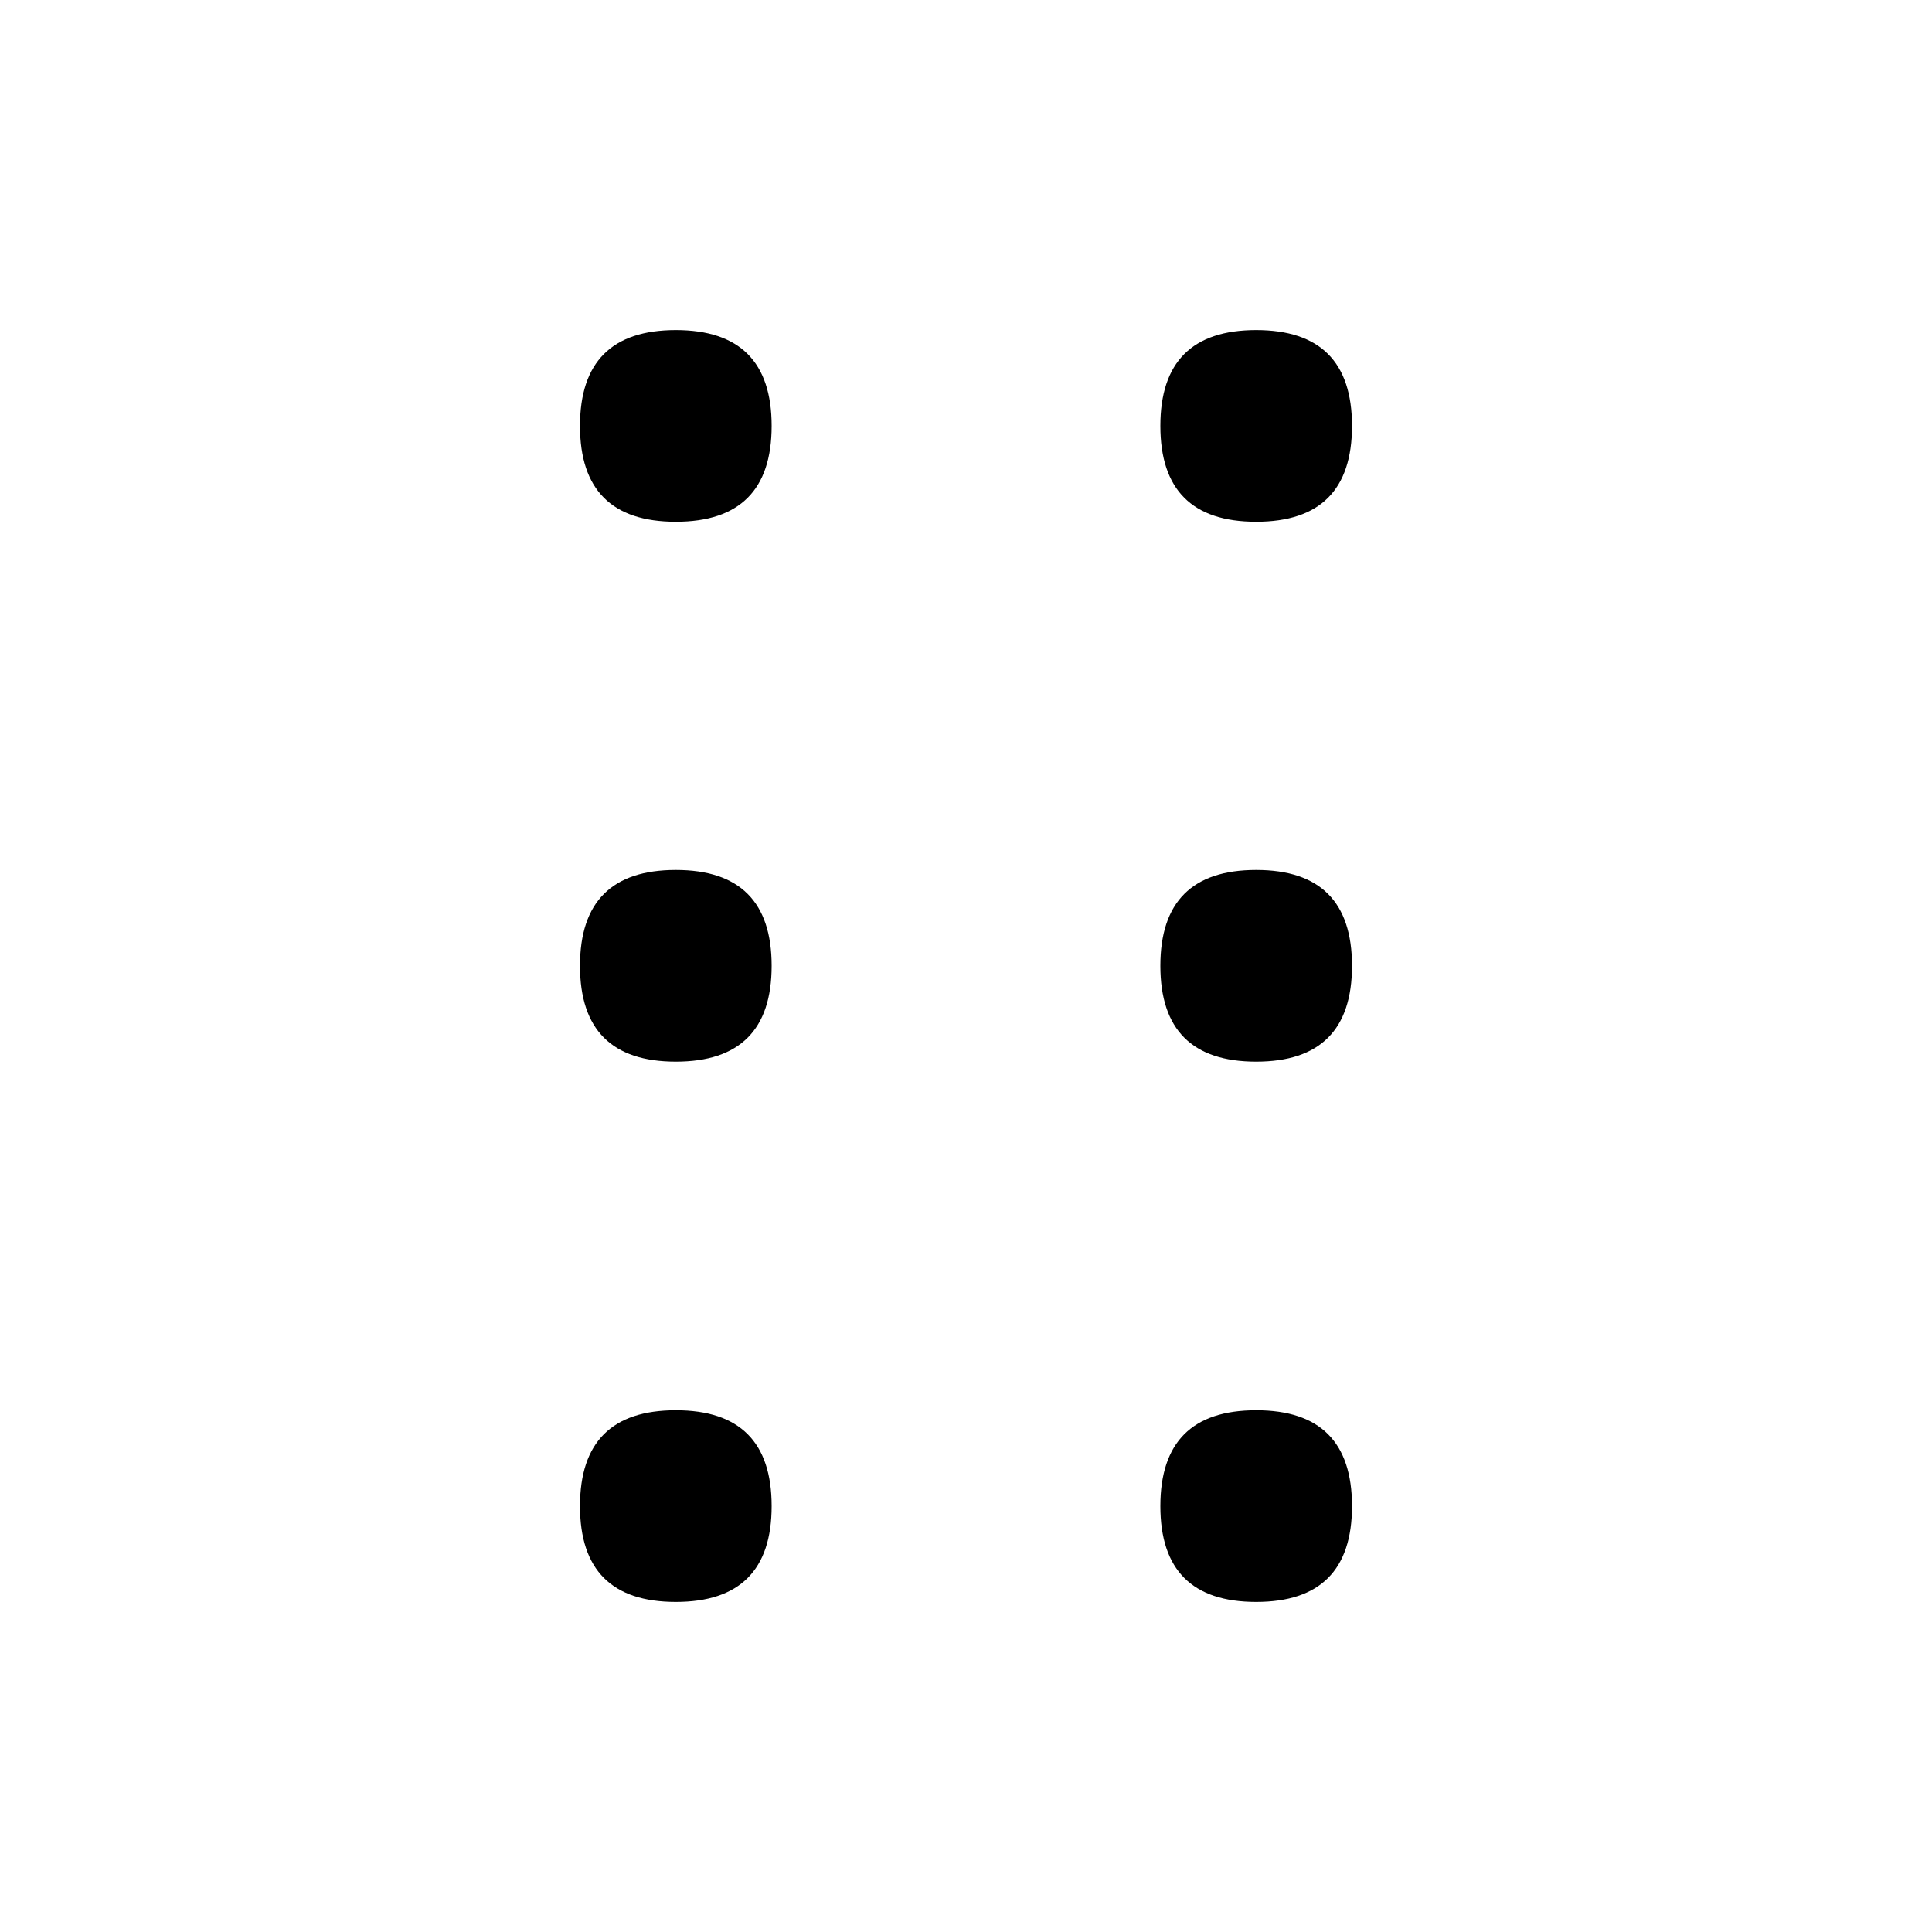
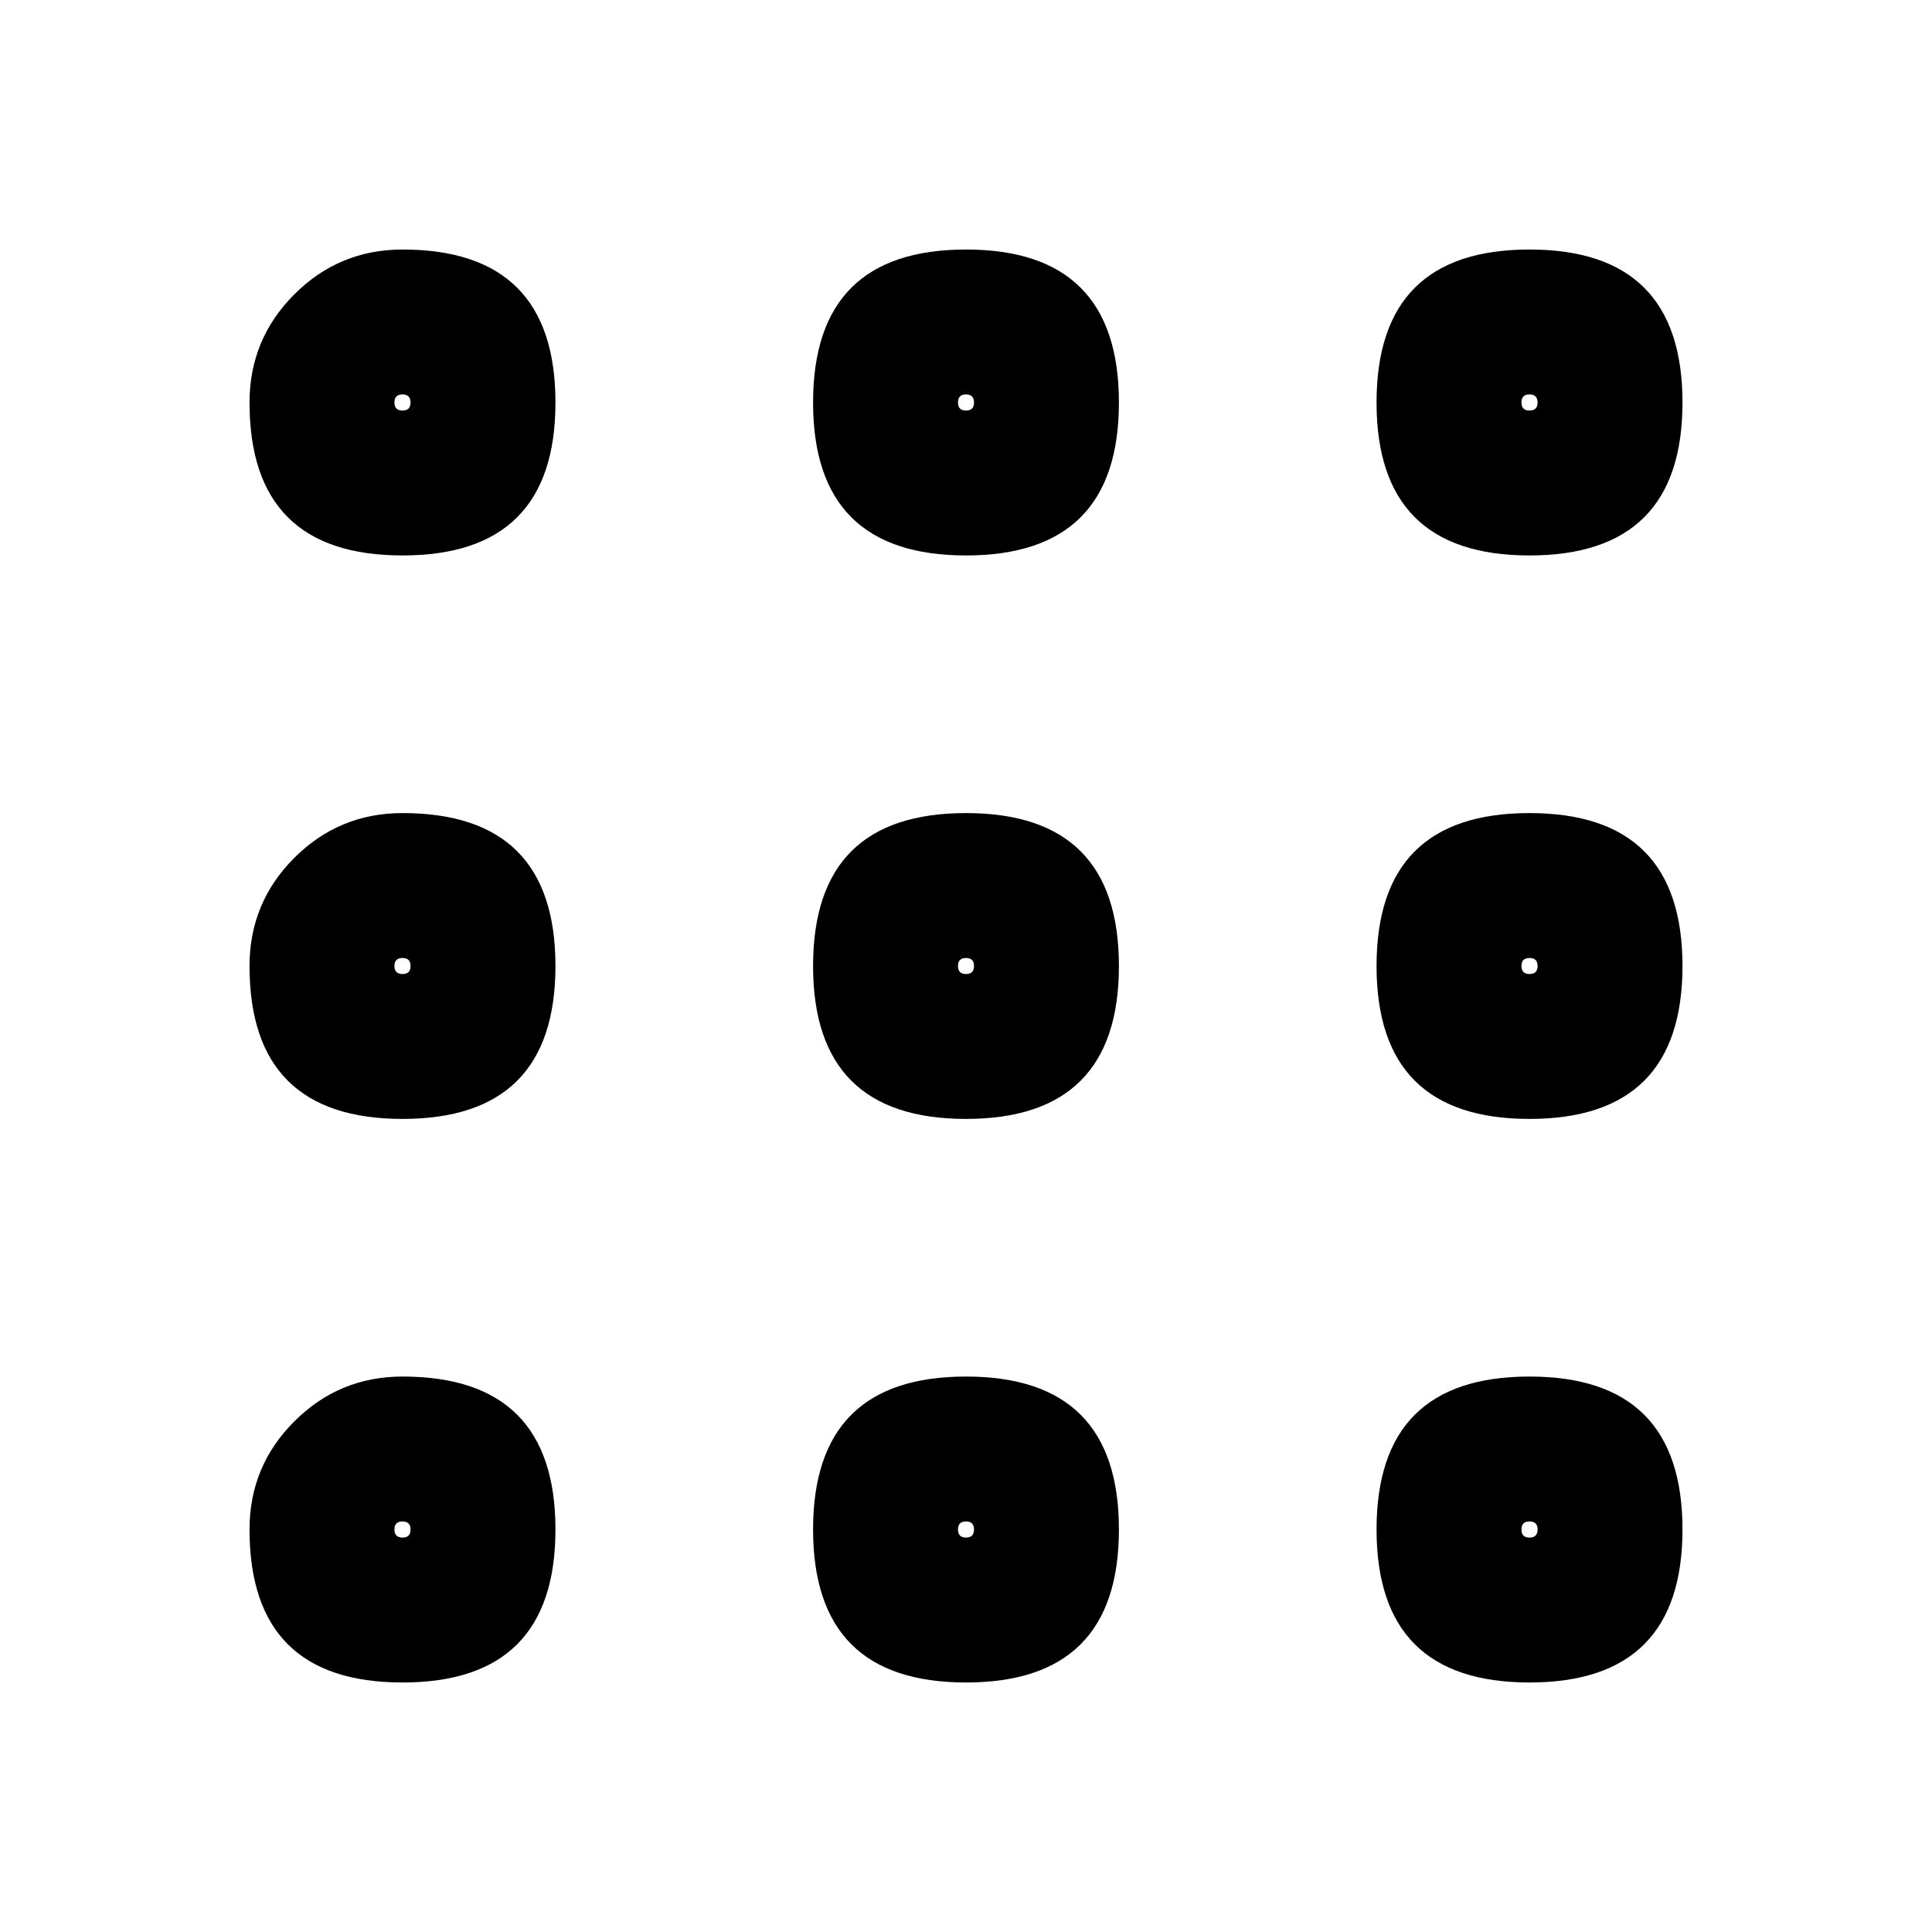
<svg xmlns="http://www.w3.org/2000/svg" viewBox="0 0 20 20">
  <defs />
-   <path fill="currentColor" d="M13.004,5.401 Q12.012,5.401 12.012,4.409 Q12.012,3.417 13.004,3.417 Q13.996,3.417 13.996,4.409 Q13.996,5.401 13.004,5.401 Z" />
-   <path fill="currentColor" d="M13.004,10.99 Q12.012,10.99 12.012,9.998 Q12.012,9.006 13.004,9.006 Q13.996,9.006 13.996,9.998 Q13.996,10.99 13.004,10.99 Z" />
-   <path fill="currentColor" d="M13.004,16.583 Q12.012,16.583 12.012,15.591 Q12.012,14.599 13.004,14.599 Q13.996,14.599 13.996,15.591 Q13.996,16.583 13.004,16.583 Z" />
-   <path fill="currentColor" d="M6.996,5.401 Q6.004,5.401 6.004,4.409 Q6.004,3.417 6.996,3.417 Q7.988,3.417 7.988,4.409 Q7.988,5.401 6.996,5.401 Z" />
-   <path fill="currentColor" d="M6.996,10.99 Q6.004,10.99 6.004,9.998 Q6.004,9.006 6.996,9.006 Q7.988,9.006 7.988,9.998 Q7.988,10.99 6.996,10.99 Z" />
-   <path fill="currentColor" d="M6.996,16.583 Q6.004,16.583 6.004,15.591 Q6.004,14.599 6.996,14.599 Q7.988,14.599 7.988,15.591 Q7.988,16.583 6.996,16.583 Z" />
+   <path fill="currentColor" d="M10,5.75 Q8.417,5.75 8.417,4.167 Q8.417,2.583 10,2.583 Q11.583,2.583 11.583,4.167 Q11.583,5.75 10,5.75 Z M10,4.25 Q10.083,4.25 10.083,4.167 Q10.083,4.083 10,4.083 Q9.917,4.083 9.917,4.167 Q9.917,4.25 10,4.25 Z" />
+   <path fill="currentColor" d="M15.833,5.75 Q14.25,5.75 14.25,4.167 Q14.25,2.583 15.833,2.583 Q17.417,2.583 17.417,4.167 Q17.417,5.75 15.833,5.75 Z M15.833,4.25 Q15.917,4.25 15.917,4.167 Q15.917,4.083 15.833,4.083 Q15.75,4.083 15.75,4.167 Q15.75,4.25 15.833,4.25 Z" />
+   <path fill="currentColor" d="M4.167,5.75 Q3.375,5.75 2.979,5.354 Q2.583,4.958 2.583,4.167 Q2.583,3.511 3.047,3.047 Q3.511,2.583 4.167,2.583 Q5.75,2.583 5.75,4.167 Q5.75,5.75 4.167,5.75 Z M4.167,4.25 Q4.25,4.25 4.25,4.167 Q4.25,4.083 4.167,4.083 Q4.083,4.083 4.083,4.167 Q4.083,4.208 4.104,4.229 Q4.125,4.25 4.167,4.25 Z" />
+   <path fill="currentColor" d="M10,11.583 Q8.417,11.583 8.417,10 Q8.417,8.417 10,8.417 Q11.583,8.417 11.583,10 Q11.583,11.583 10,11.583 Z M10,10.083 Q10.083,10.083 10.083,10 Q10.083,9.917 10,9.917 Q9.917,9.917 9.917,10 Q9.917,10.083 10,10.083 Z" />
+   <path fill="currentColor" d="M15.833,11.583 Q14.25,11.583 14.25,10 Q14.25,8.417 15.833,8.417 Q17.417,8.417 17.417,10 Q17.417,11.583 15.833,11.583 Z M15.833,10.083 Q15.917,10.083 15.917,10 Q15.917,9.917 15.833,9.917 Q15.75,9.917 15.75,10 Q15.75,10.083 15.833,10.083 Z" />
+   <path fill="currentColor" d="M4.167,11.583 Q3.375,11.583 2.979,11.187 Q2.583,10.792 2.583,10 Q2.583,9.344 3.047,8.88 Q3.511,8.417 4.167,8.417 Q5.75,8.417 5.75,10 Q5.75,11.583 4.167,11.583 Z M4.167,10.083 Q4.25,10.083 4.25,10 Q4.25,9.917 4.167,9.917 Q4.083,9.917 4.083,10 Q4.083,10.042 4.104,10.062 Q4.125,10.083 4.167,10.083 Z" />
+   <path fill="currentColor" d="M10,17.417 Q8.417,17.417 8.417,15.833 Q8.417,14.25 10,14.25 Q11.583,14.25 11.583,15.833 Q11.583,17.417 10,17.417 Z M10,15.917 Q10.083,15.917 10.083,15.833 Q10.083,15.75 10,15.75 Q9.917,15.75 9.917,15.833 Q9.917,15.917 10,15.917 Z" />
+   <path fill="currentColor" d="M15.833,17.417 Q14.25,17.417 14.25,15.833 Q14.25,14.25 15.833,14.25 Q17.417,14.25 17.417,15.833 Q17.417,17.417 15.833,17.417 Z M15.833,15.917 Q15.917,15.917 15.917,15.833 Q15.917,15.75 15.833,15.75 Q15.75,15.75 15.75,15.833 Q15.75,15.917 15.833,15.917 Z" />
+   <path fill="currentColor" d="M4.167,17.417 Q3.375,17.417 2.979,17.021 Q2.583,16.625 2.583,15.833 Q2.583,15.177 3.047,14.714 Q3.511,14.25 4.167,14.25 Q5.75,14.25 5.75,15.833 Q5.75,17.417 4.167,17.417 Z M4.167,15.917 Q4.25,15.917 4.25,15.833 Q4.25,15.75 4.167,15.75 Q4.083,15.75 4.083,15.833 Q4.083,15.875 4.104,15.896 Q4.125,15.917 4.167,15.917 Z" />
</svg>
